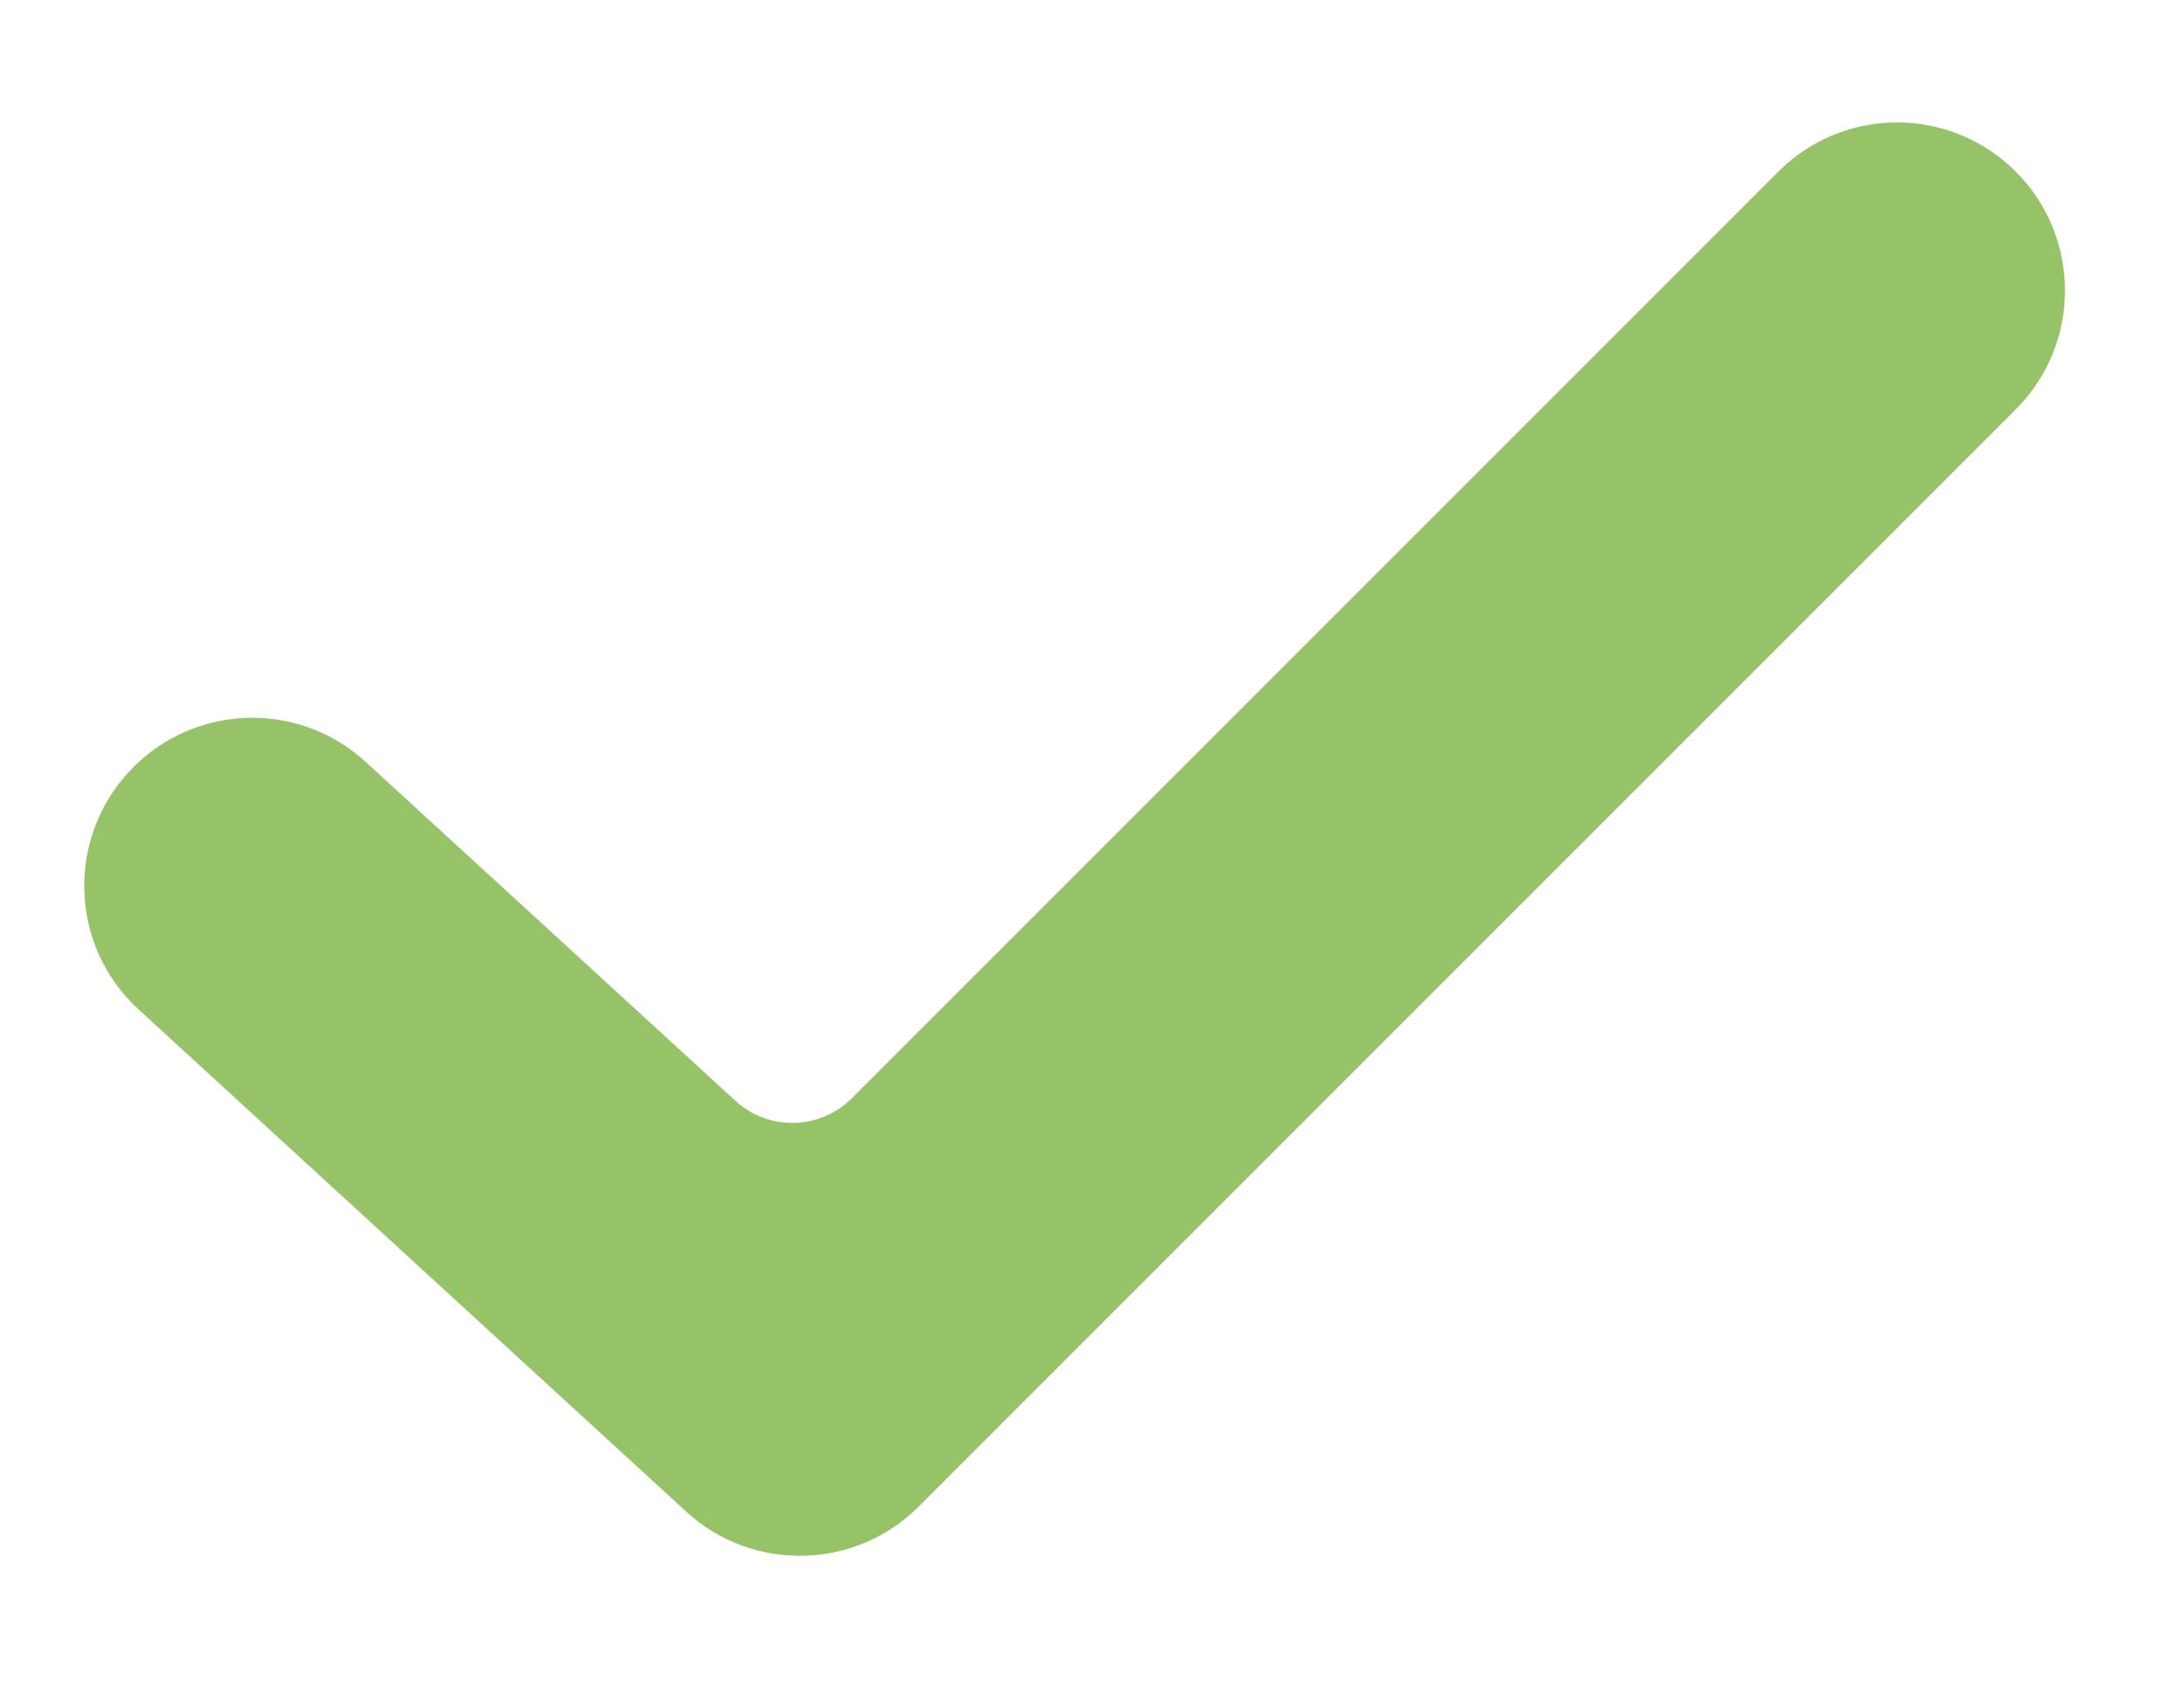
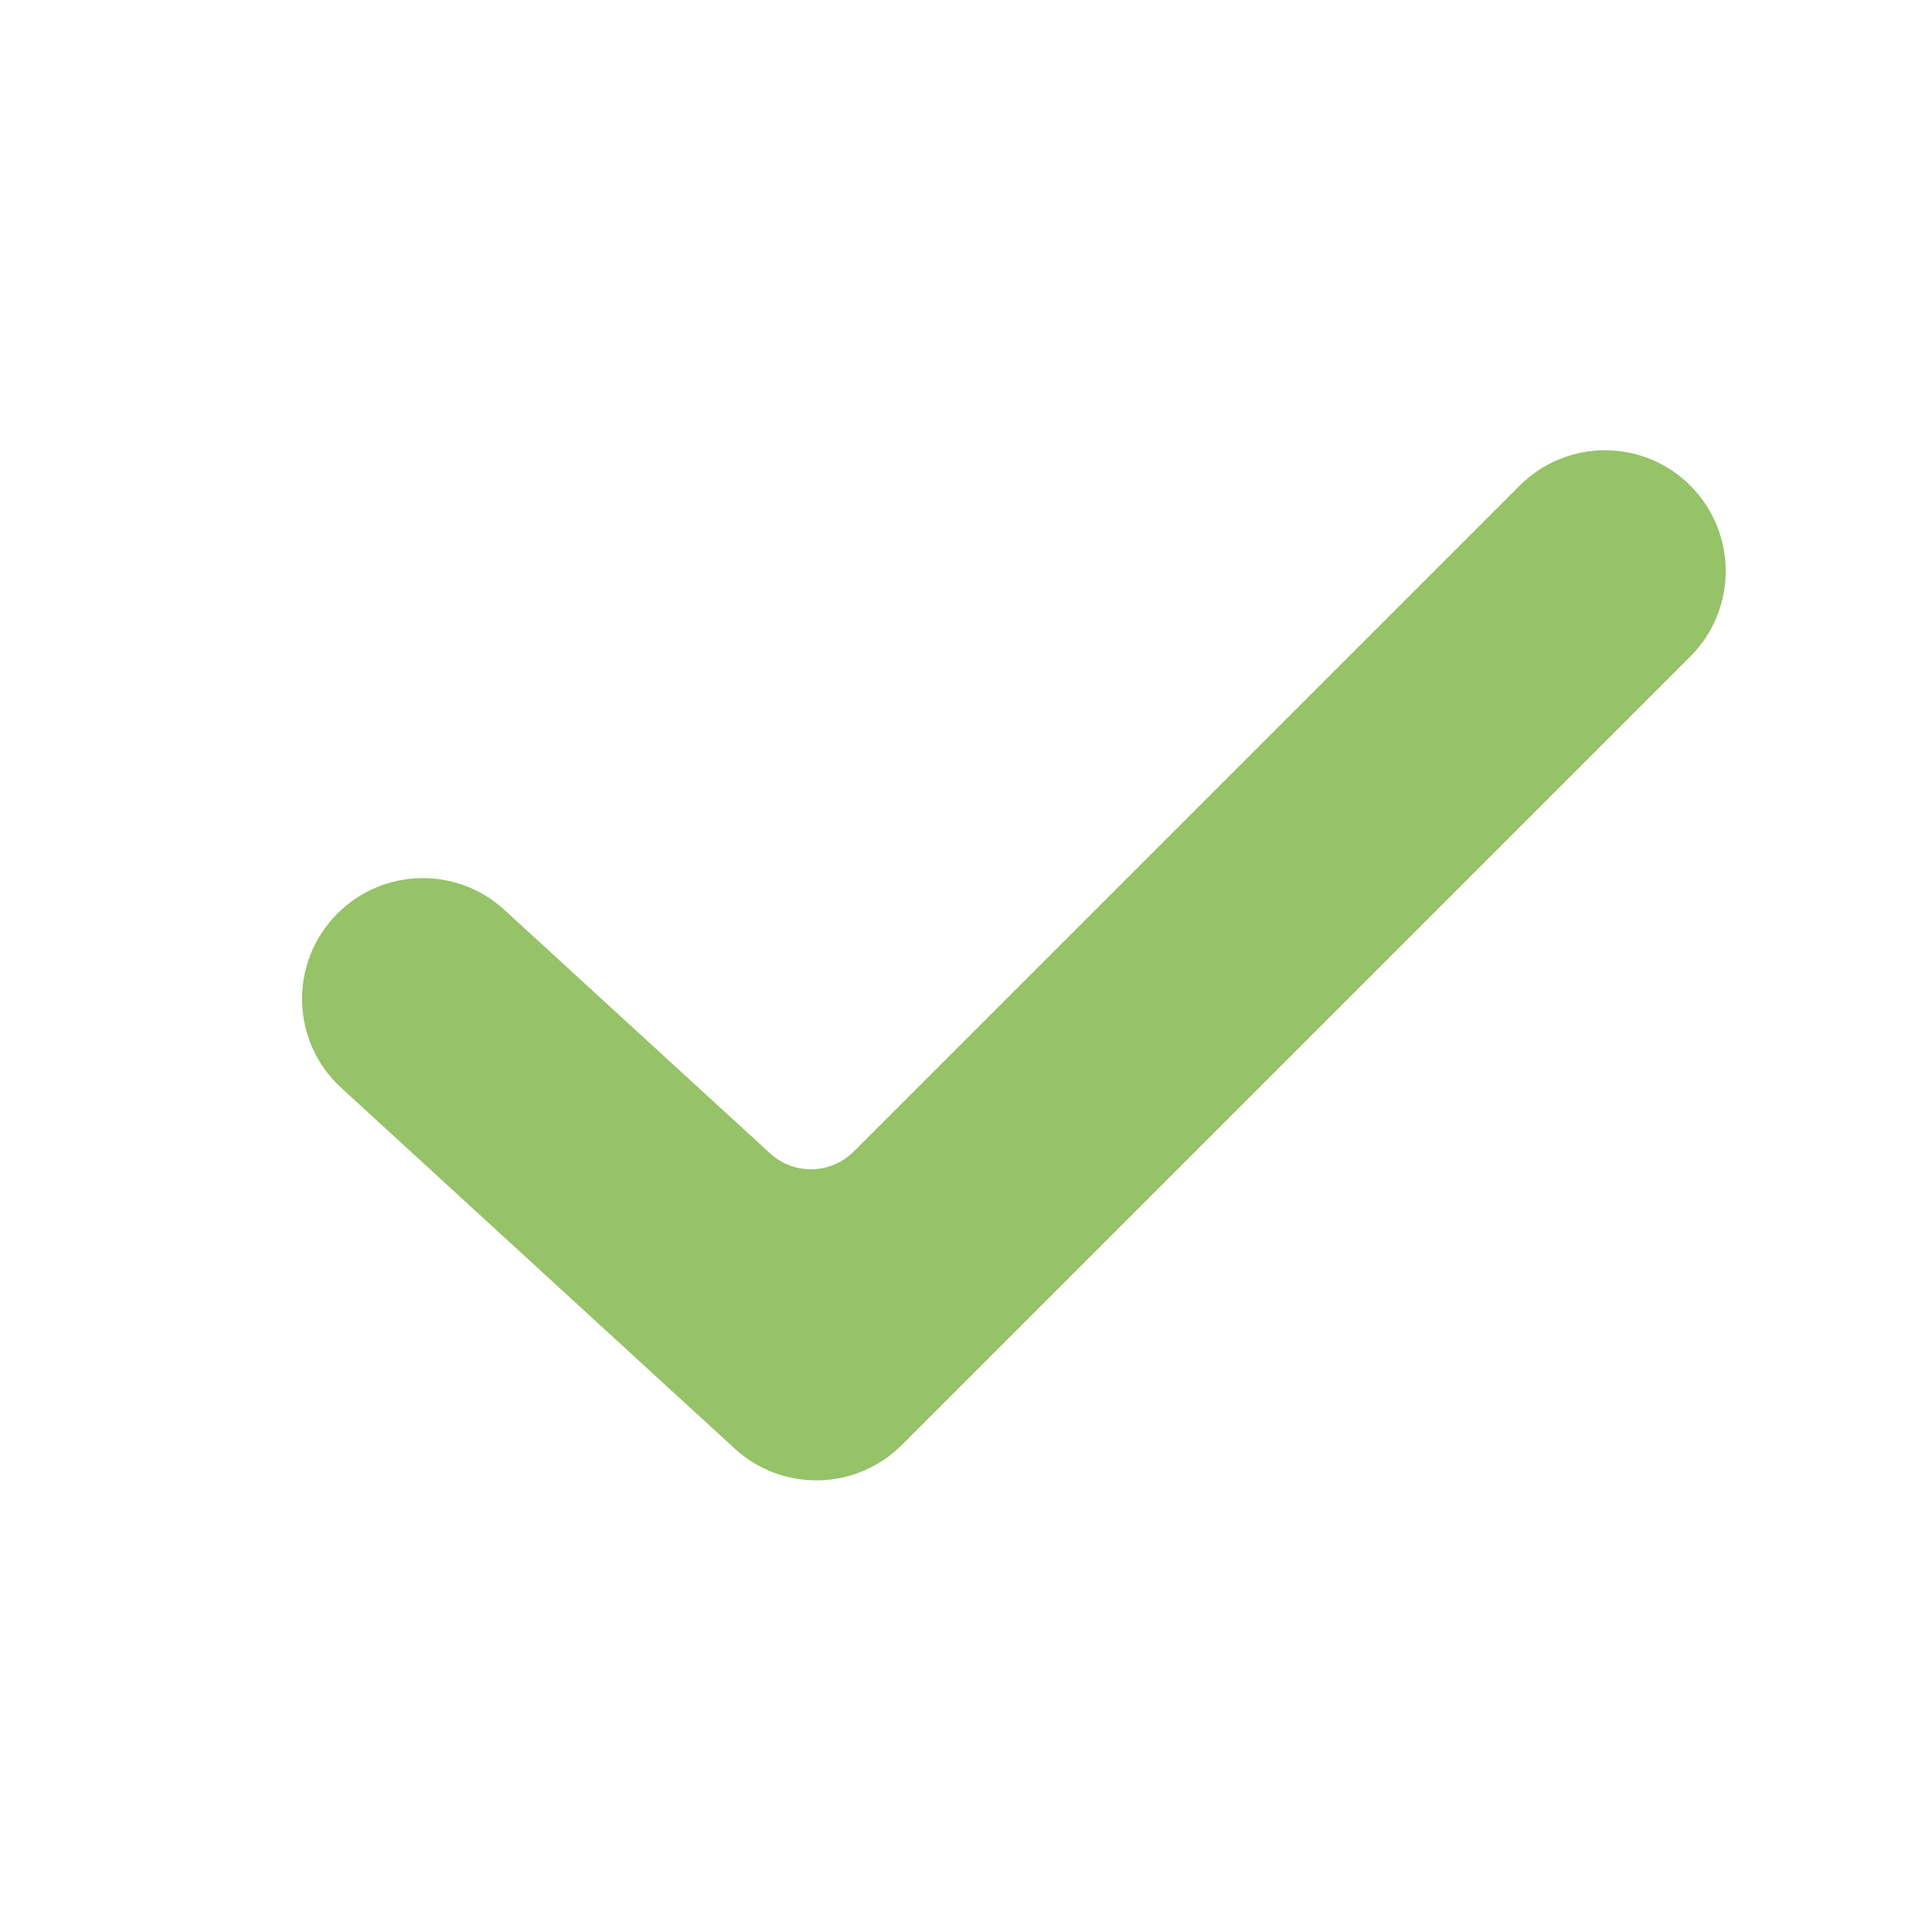
- <svg xmlns="http://www.w3.org/2000/svg" width="13" height="10" viewBox="0 0 13 10" fill="none">
-   <path fill-rule="evenodd" clip-rule="evenodd" d="M11.999 1.022C12.389 1.413 12.389 2.046 11.999 2.436L5.468 8.967C5.09 9.345 4.48 9.359 4.085 8.997L0.826 6.009C0.405 5.624 0.392 4.965 0.797 4.563C1.176 4.186 1.784 4.174 2.177 4.535L4.378 6.552C4.575 6.733 4.88 6.726 5.07 6.537L10.585 1.022C10.975 0.631 11.609 0.631 11.999 1.022Z" fill="#96C268" />
+ <svg xmlns="http://www.w3.org/2000/svg" width="16" height="16" viewBox="0 0 16 16" fill="none">
+   <path fill-rule="evenodd" clip-rule="evenodd" d="M13.999 4.022C14.389 4.413 14.389 5.046 13.999 5.436L7.468 11.967C7.09 12.345 6.48 12.359 6.085 11.997L2.826 9.009C2.405 8.624 2.392 7.965 2.797 7.563C3.176 7.186 3.784 7.174 4.177 7.535L6.378 9.552C6.575 9.733 6.88 9.726 7.07 9.537L12.585 4.022C12.975 3.631 13.609 3.631 13.999 4.022Z" fill="#96C268" />
</svg>
